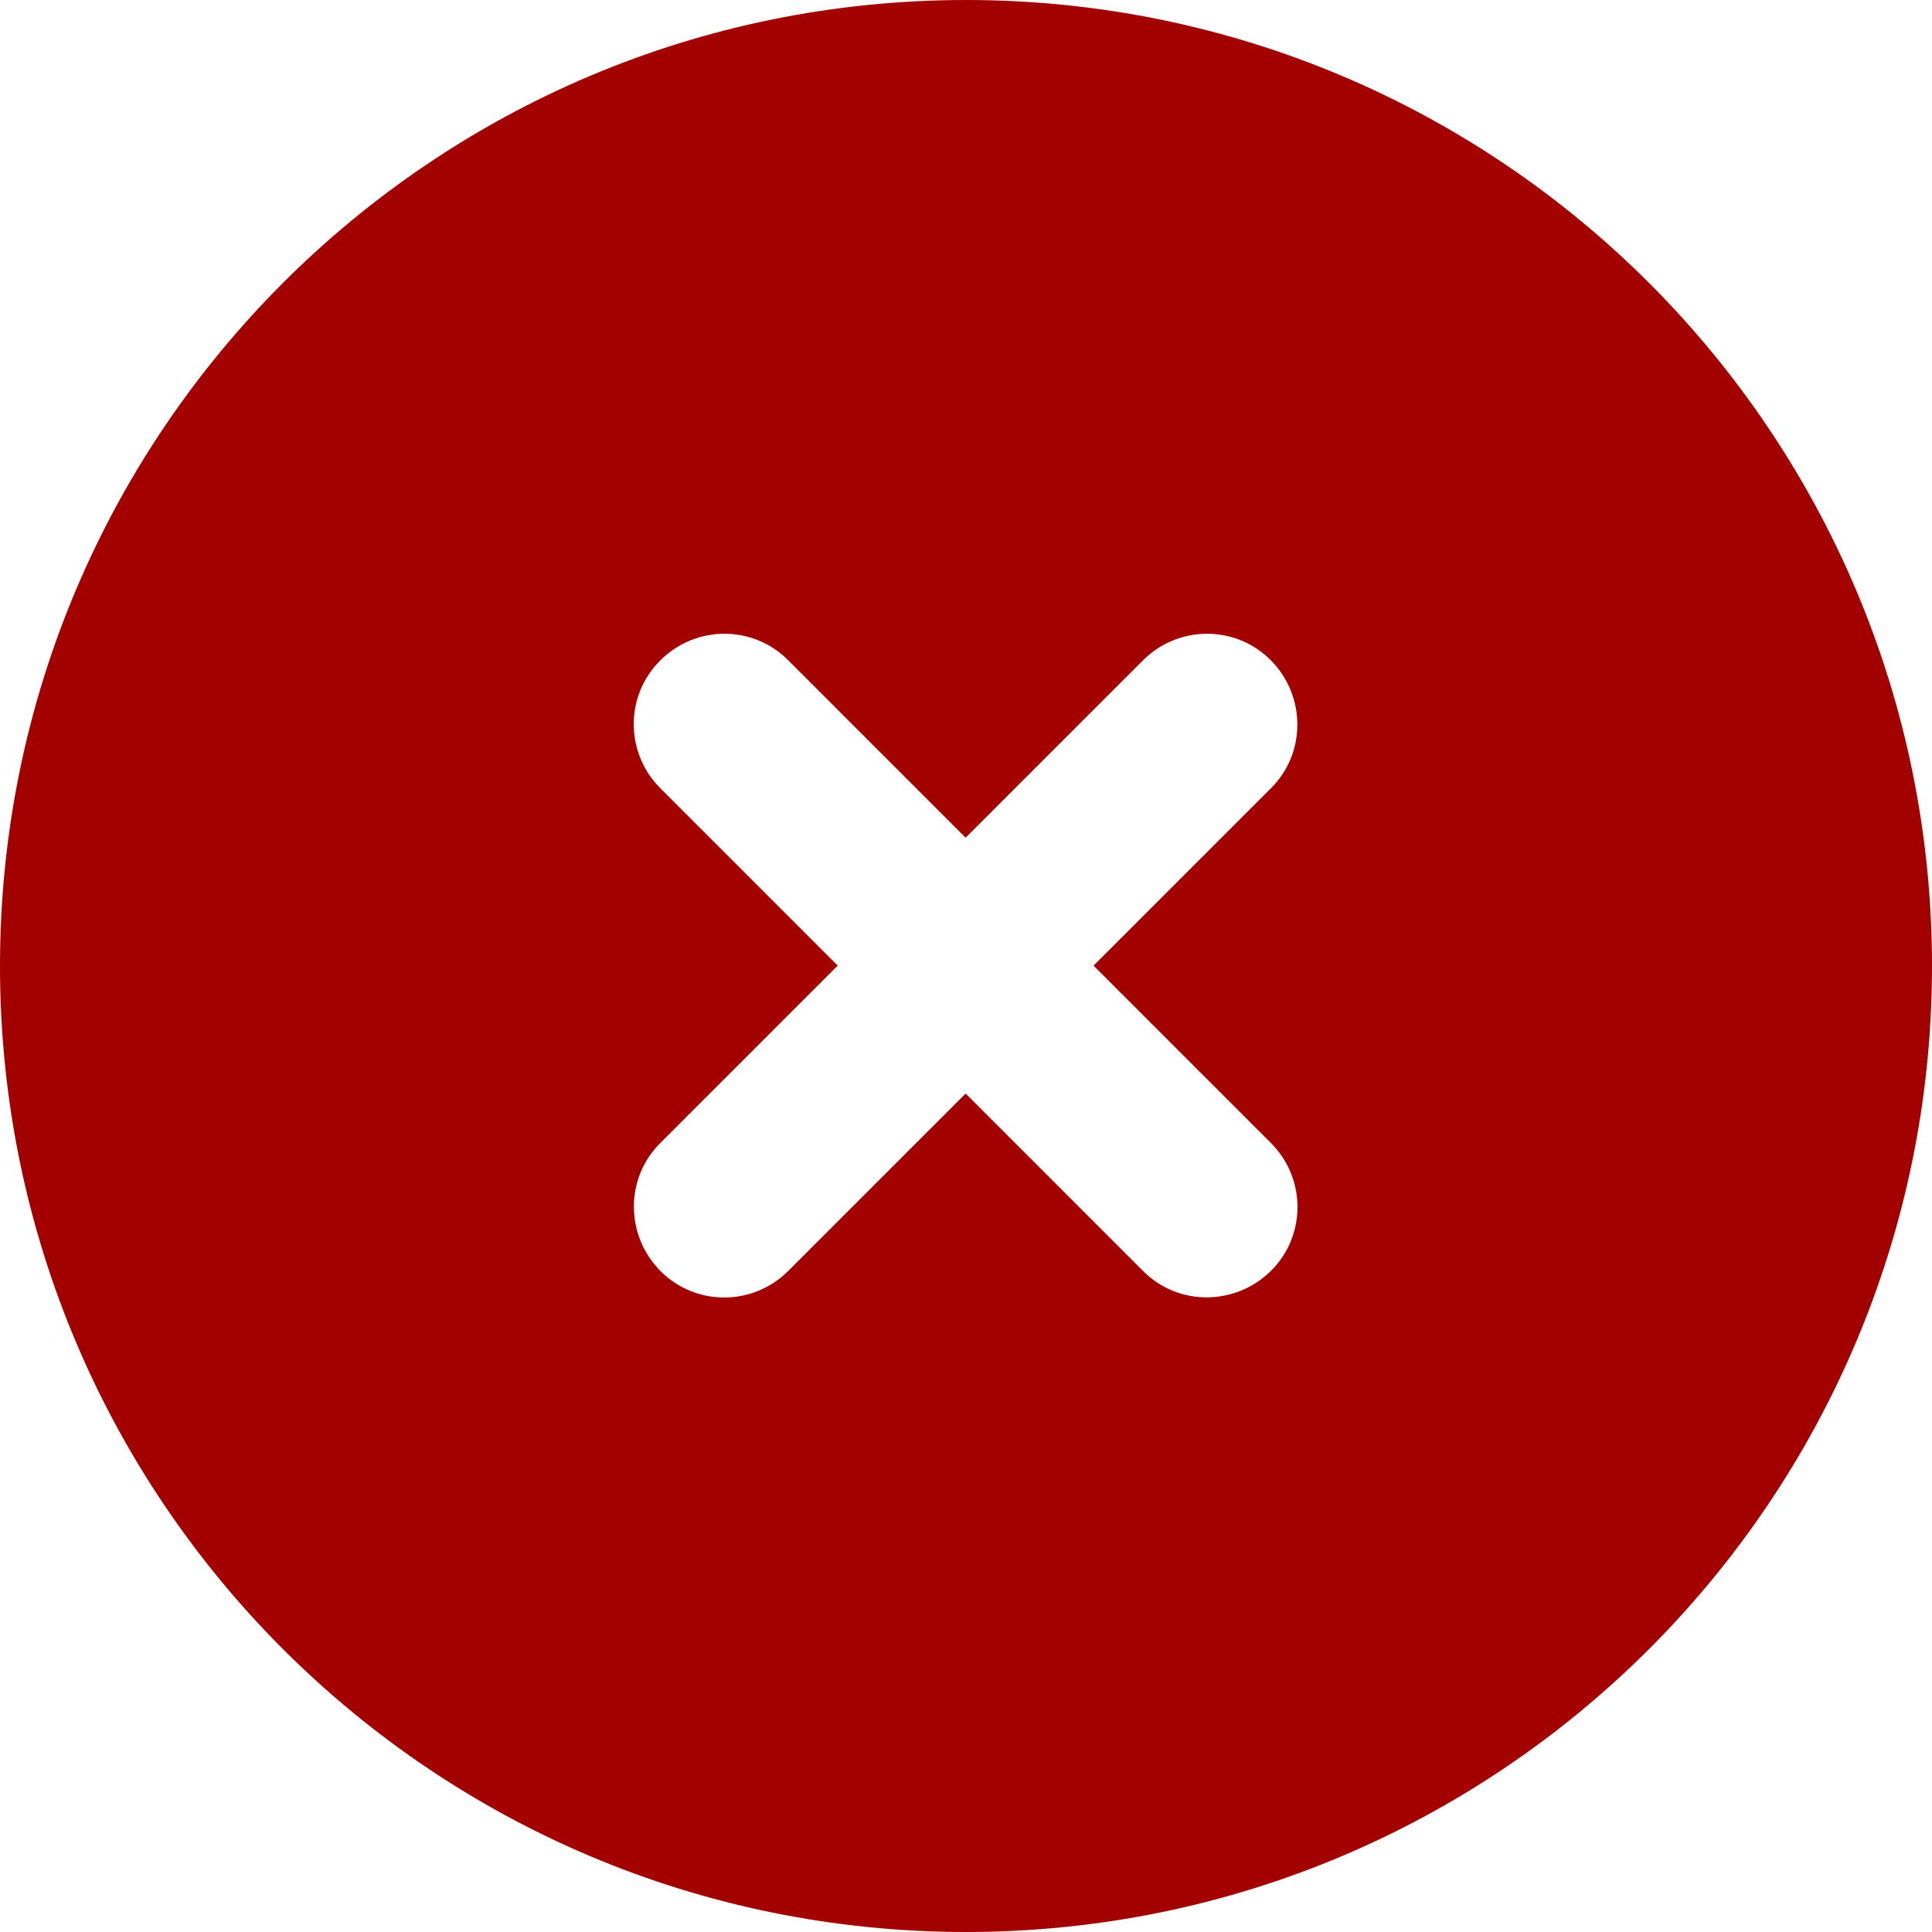
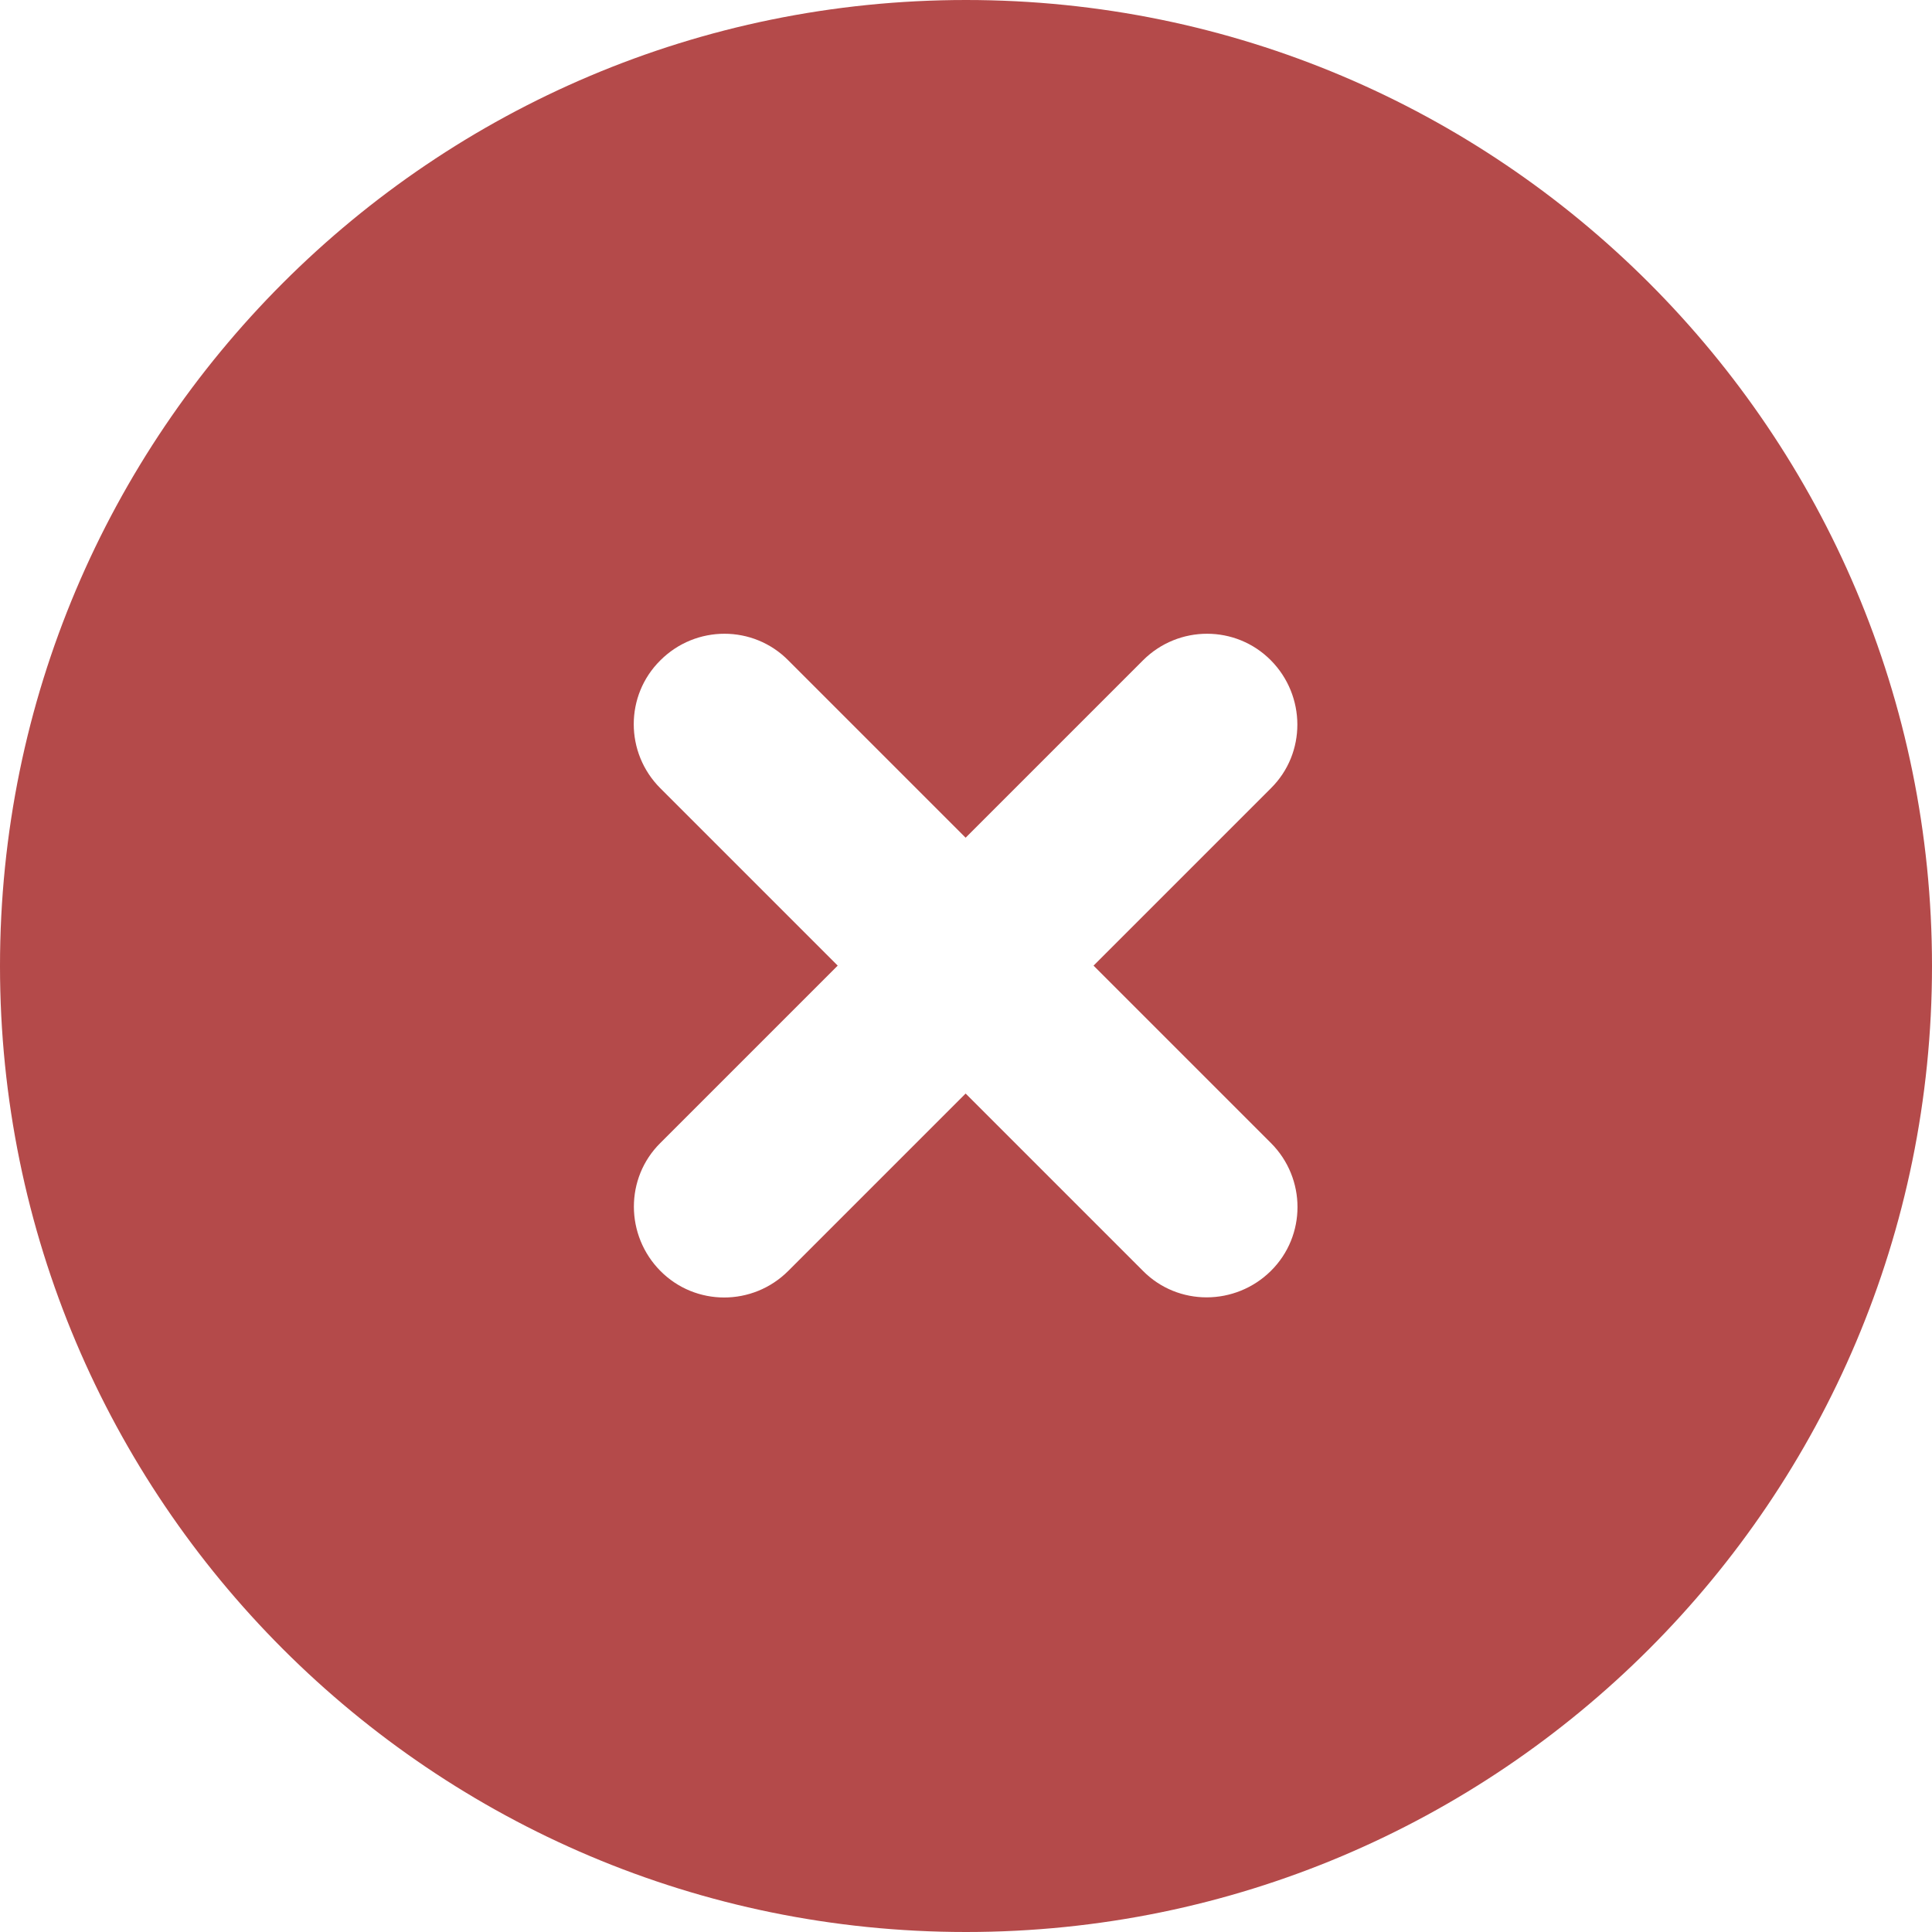
- <svg xmlns="http://www.w3.org/2000/svg" height="64" width="64" viewBox="0 0 512 512" style="padding: 5">
-   <path fill="#a30000" d="M256 512A256 256 0 1 0 256 0a256 256 0 1 0 0 512zM175 175c9.4-9.4 24.6-9.4 33.9 0l47 47 47-47c9.4-9.4 24.6-9.4 33.9 0s9.4 24.6 0 33.9l-47 47 47 47c9.4 9.4 9.4 24.6 0 33.9s-24.6 9.4-33.9 0l-47-47-47 47c-9.4 9.4-24.6 9.4-33.9 0s-9.4-24.6 0-33.9l47-47-47-47c-9.4-9.4-9.4-24.6 0-33.9z" />
+ <svg xmlns="http://www.w3.org/2000/svg" viewBox="0 0 512 512" style="padding:1em">
+   <path fill="#b44a4a" d="M256 512a256 256 0 1 0 0-512 256 256 0 1 0 0 512zm-81-337c9.4-9.4 24.6-9.4 33.9 0l47 47 47-47c9.4-9.4 24.6-9.4 33.9 0s9.4 24.6 0 33.9l-47 47 47 47c9.4 9.4 9.4 24.6 0 33.9s-24.6 9.4-33.9 0l-47-47-47 47c-9.4 9.4-24.6 9.4-33.9 0s-9.4-24.6 0-33.9l47-47-47-47c-9.4-9.4-9.4-24.6 0-33.9z" />
</svg>
